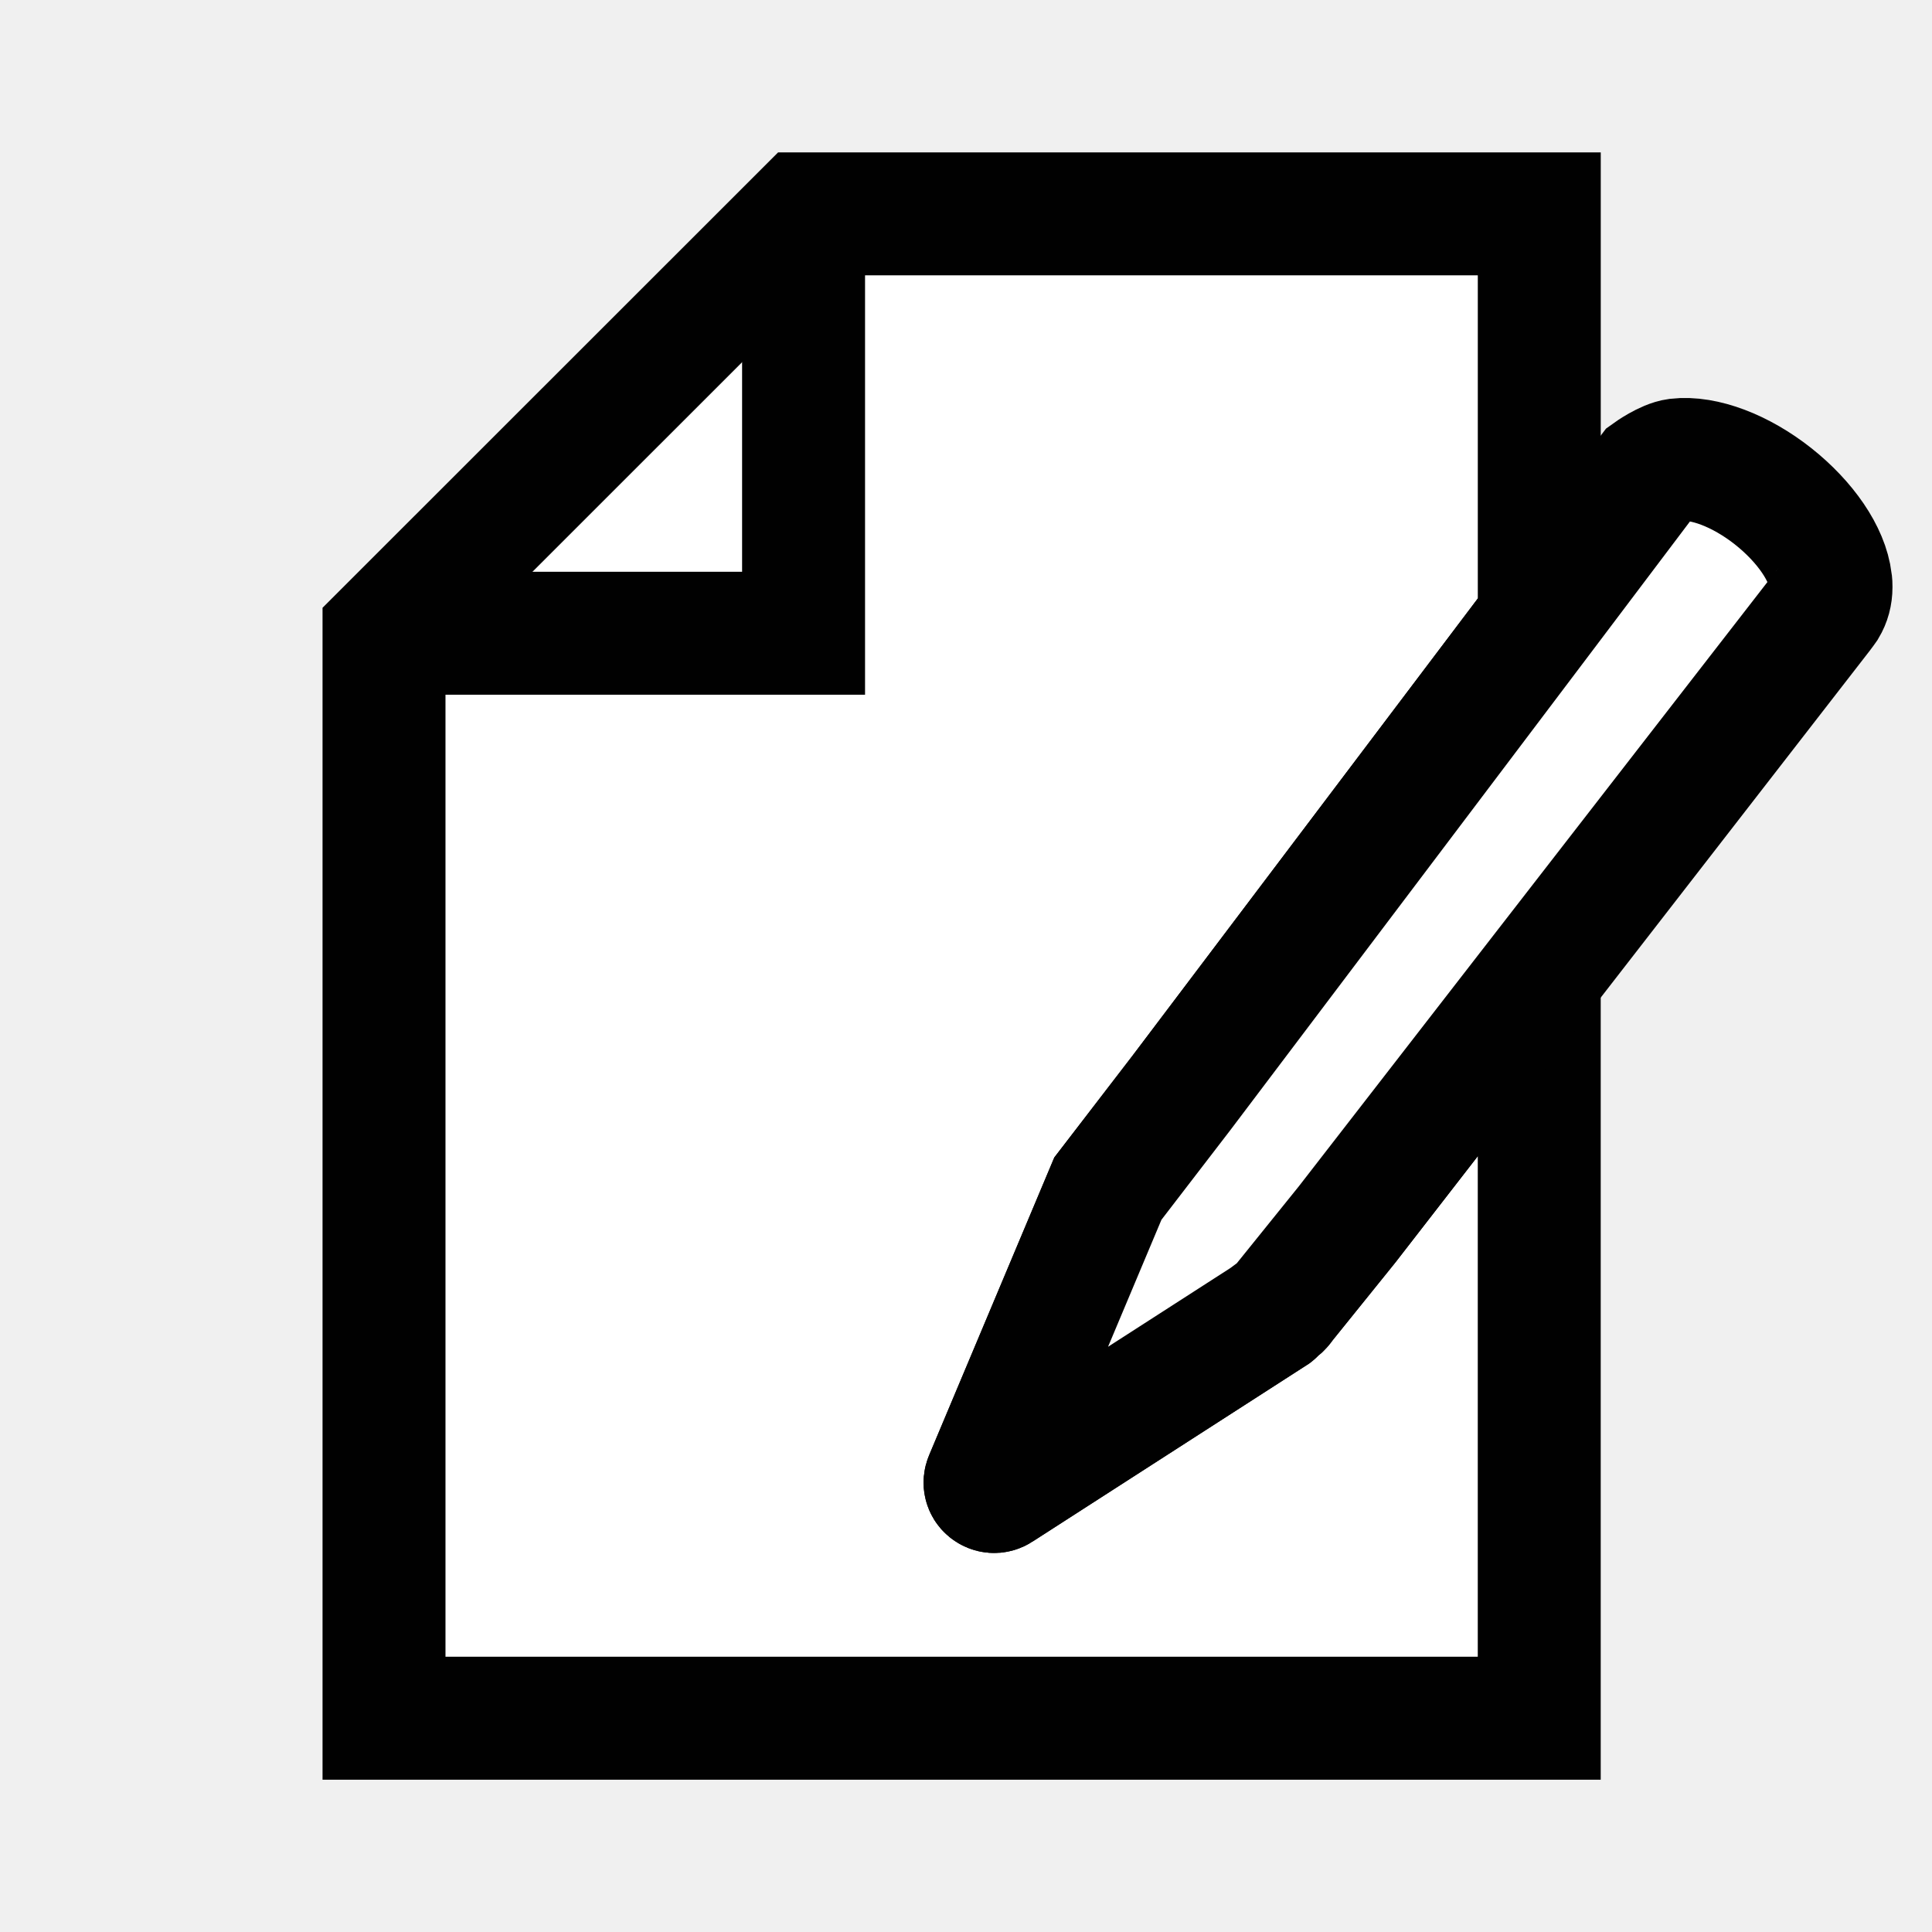
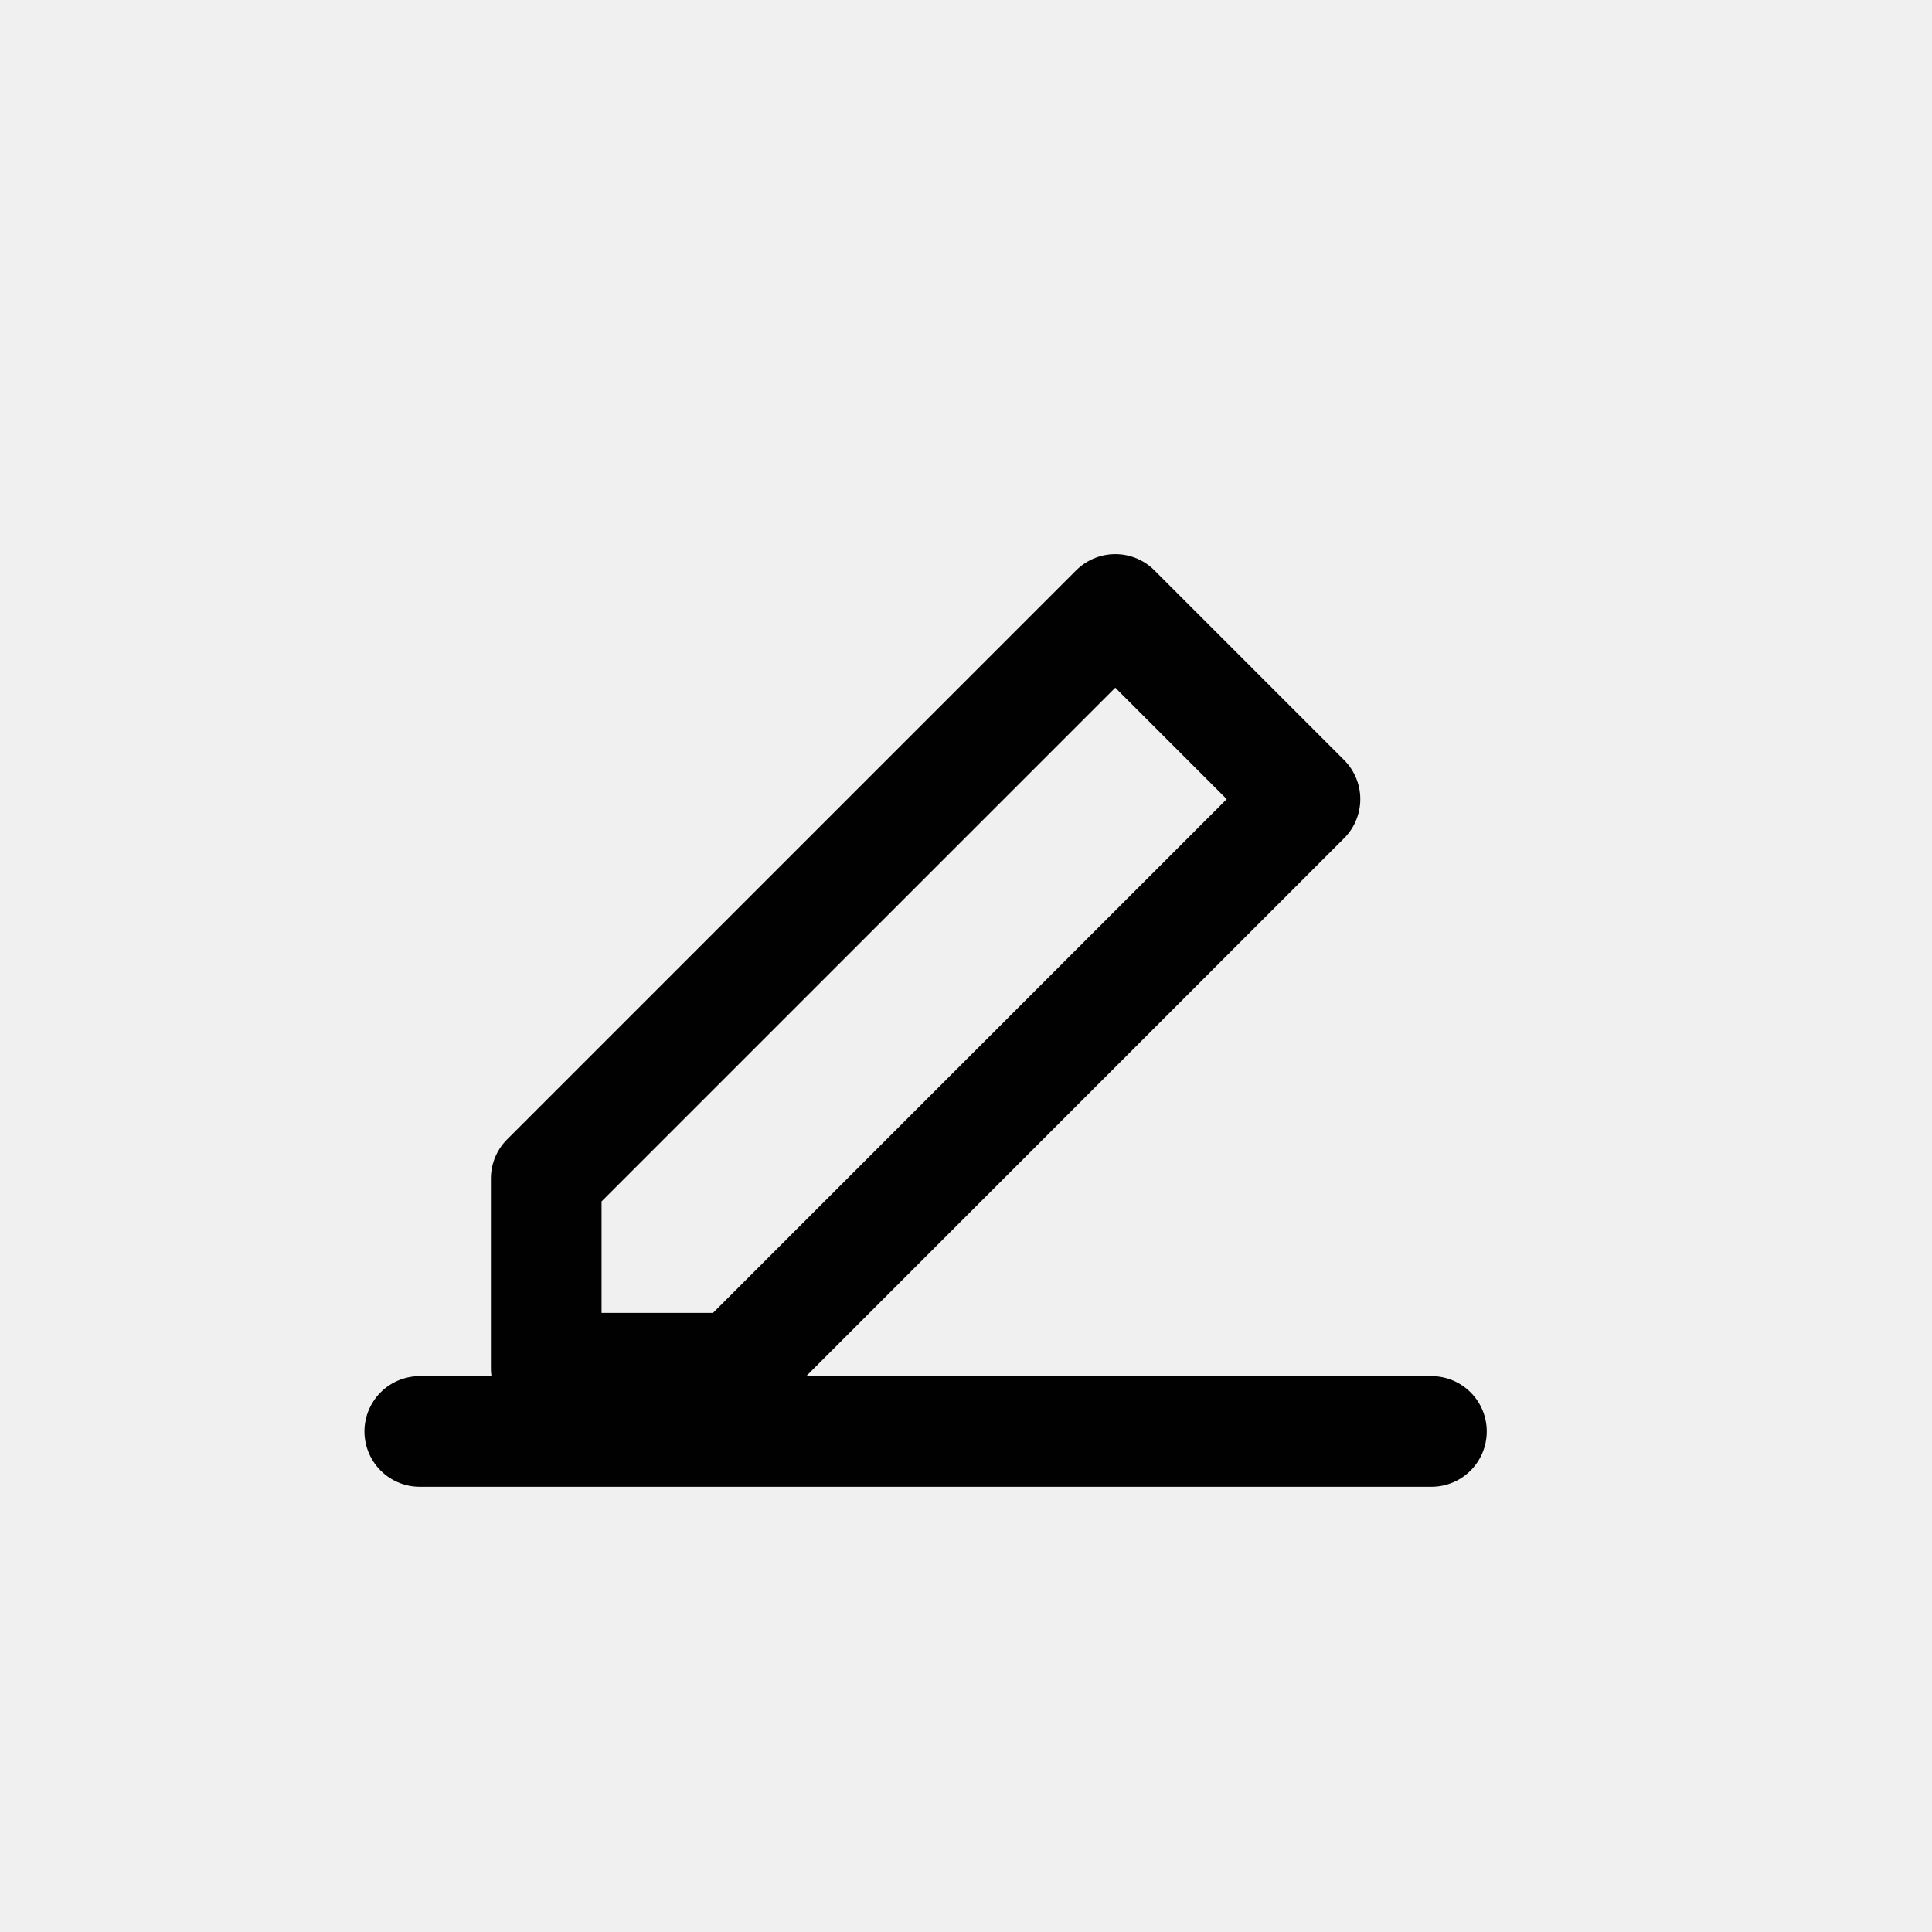
- <svg xmlns="http://www.w3.org/2000/svg" enable-background="new 0 0 55 55" height="55px" version="1.1" viewBox="0 0 55 55" width="55px" x="0px" xml:space="preserve" y="0px">
-   <g display="block" id="activity-write">
-     <g display="inline">
-       <g>
-         <path d="M36.519,37.127c0,0.008-0.031,0.047-0.034,0.049     c-0.055,0.07-0.131,0.113-0.196,0.162c-0.012,0.016-0.012,0.035-0.022,0.043l-7.826,5.037c-0.096,0.064-0.218,0.053-0.307-0.02     c-0.087-0.072-0.115-0.191-0.069-0.295l3.475-8.266l2.088-2.717l10.192-13.495V6.088H22.876L10.932,18.027v30.887h32.887V27.802     l-5.469,7.054L36.519,37.127z" fill="#FFFFFF" stroke="#010101" stroke-width="3.5" />
-         <path d="M43.818,17.626L33.626,31.121l-2.088,2.717l-3.475,8.266     c-0.046,0.104-0.018,0.223,0.069,0.295c0.089,0.072,0.211,0.084,0.307,0.02l7.826-5.037c0.011-0.008,0.011-0.027,0.022-0.043     c0.065-0.049,0.142-0.092,0.196-0.162c0.003-0.002,0.034-0.041,0.034-0.049l1.831-2.271l5.469-7.054l8.011-10.329     c0.022-0.023,0.149-0.203,0.149-0.203c0.096-0.161,0.148-0.345,0.148-0.556c0-0.061,0-0.118-0.012-0.176     c-0.087-0.763-0.715-1.682-1.639-2.413c-0.923-0.728-1.969-1.123-2.728-1.034c-0.326,0.042-0.789,0.375-0.789,0.375     L43.818,17.626z" fill="#FFFFFF" stroke="#010101" stroke-width="3.5" />
-       </g>
-       <polyline fill="none" points="10.932,18.027 22.876,18.027 22.876,6.088   " stroke="#010101" stroke-width="3.5" />
-     </g>
+ <svg xmlns="http://www.w3.org/2000/svg" enable-background="new 0 0 55 55" height="55px" version="1.1" viewBox="0 0 55 55" width="55px" xml:space="preserve">
+   <g id="activity-write" transform="translate(4.75 4.75) scale(1.8)" fill="none" stroke="#010101" stroke-width="1.75" stroke-linecap="round" stroke-linejoin="round">
+     <path d="M4 20h16" />
+     <path d="M6 16l9-9 3 3-9 9H6z" />
  </g>
</svg>
